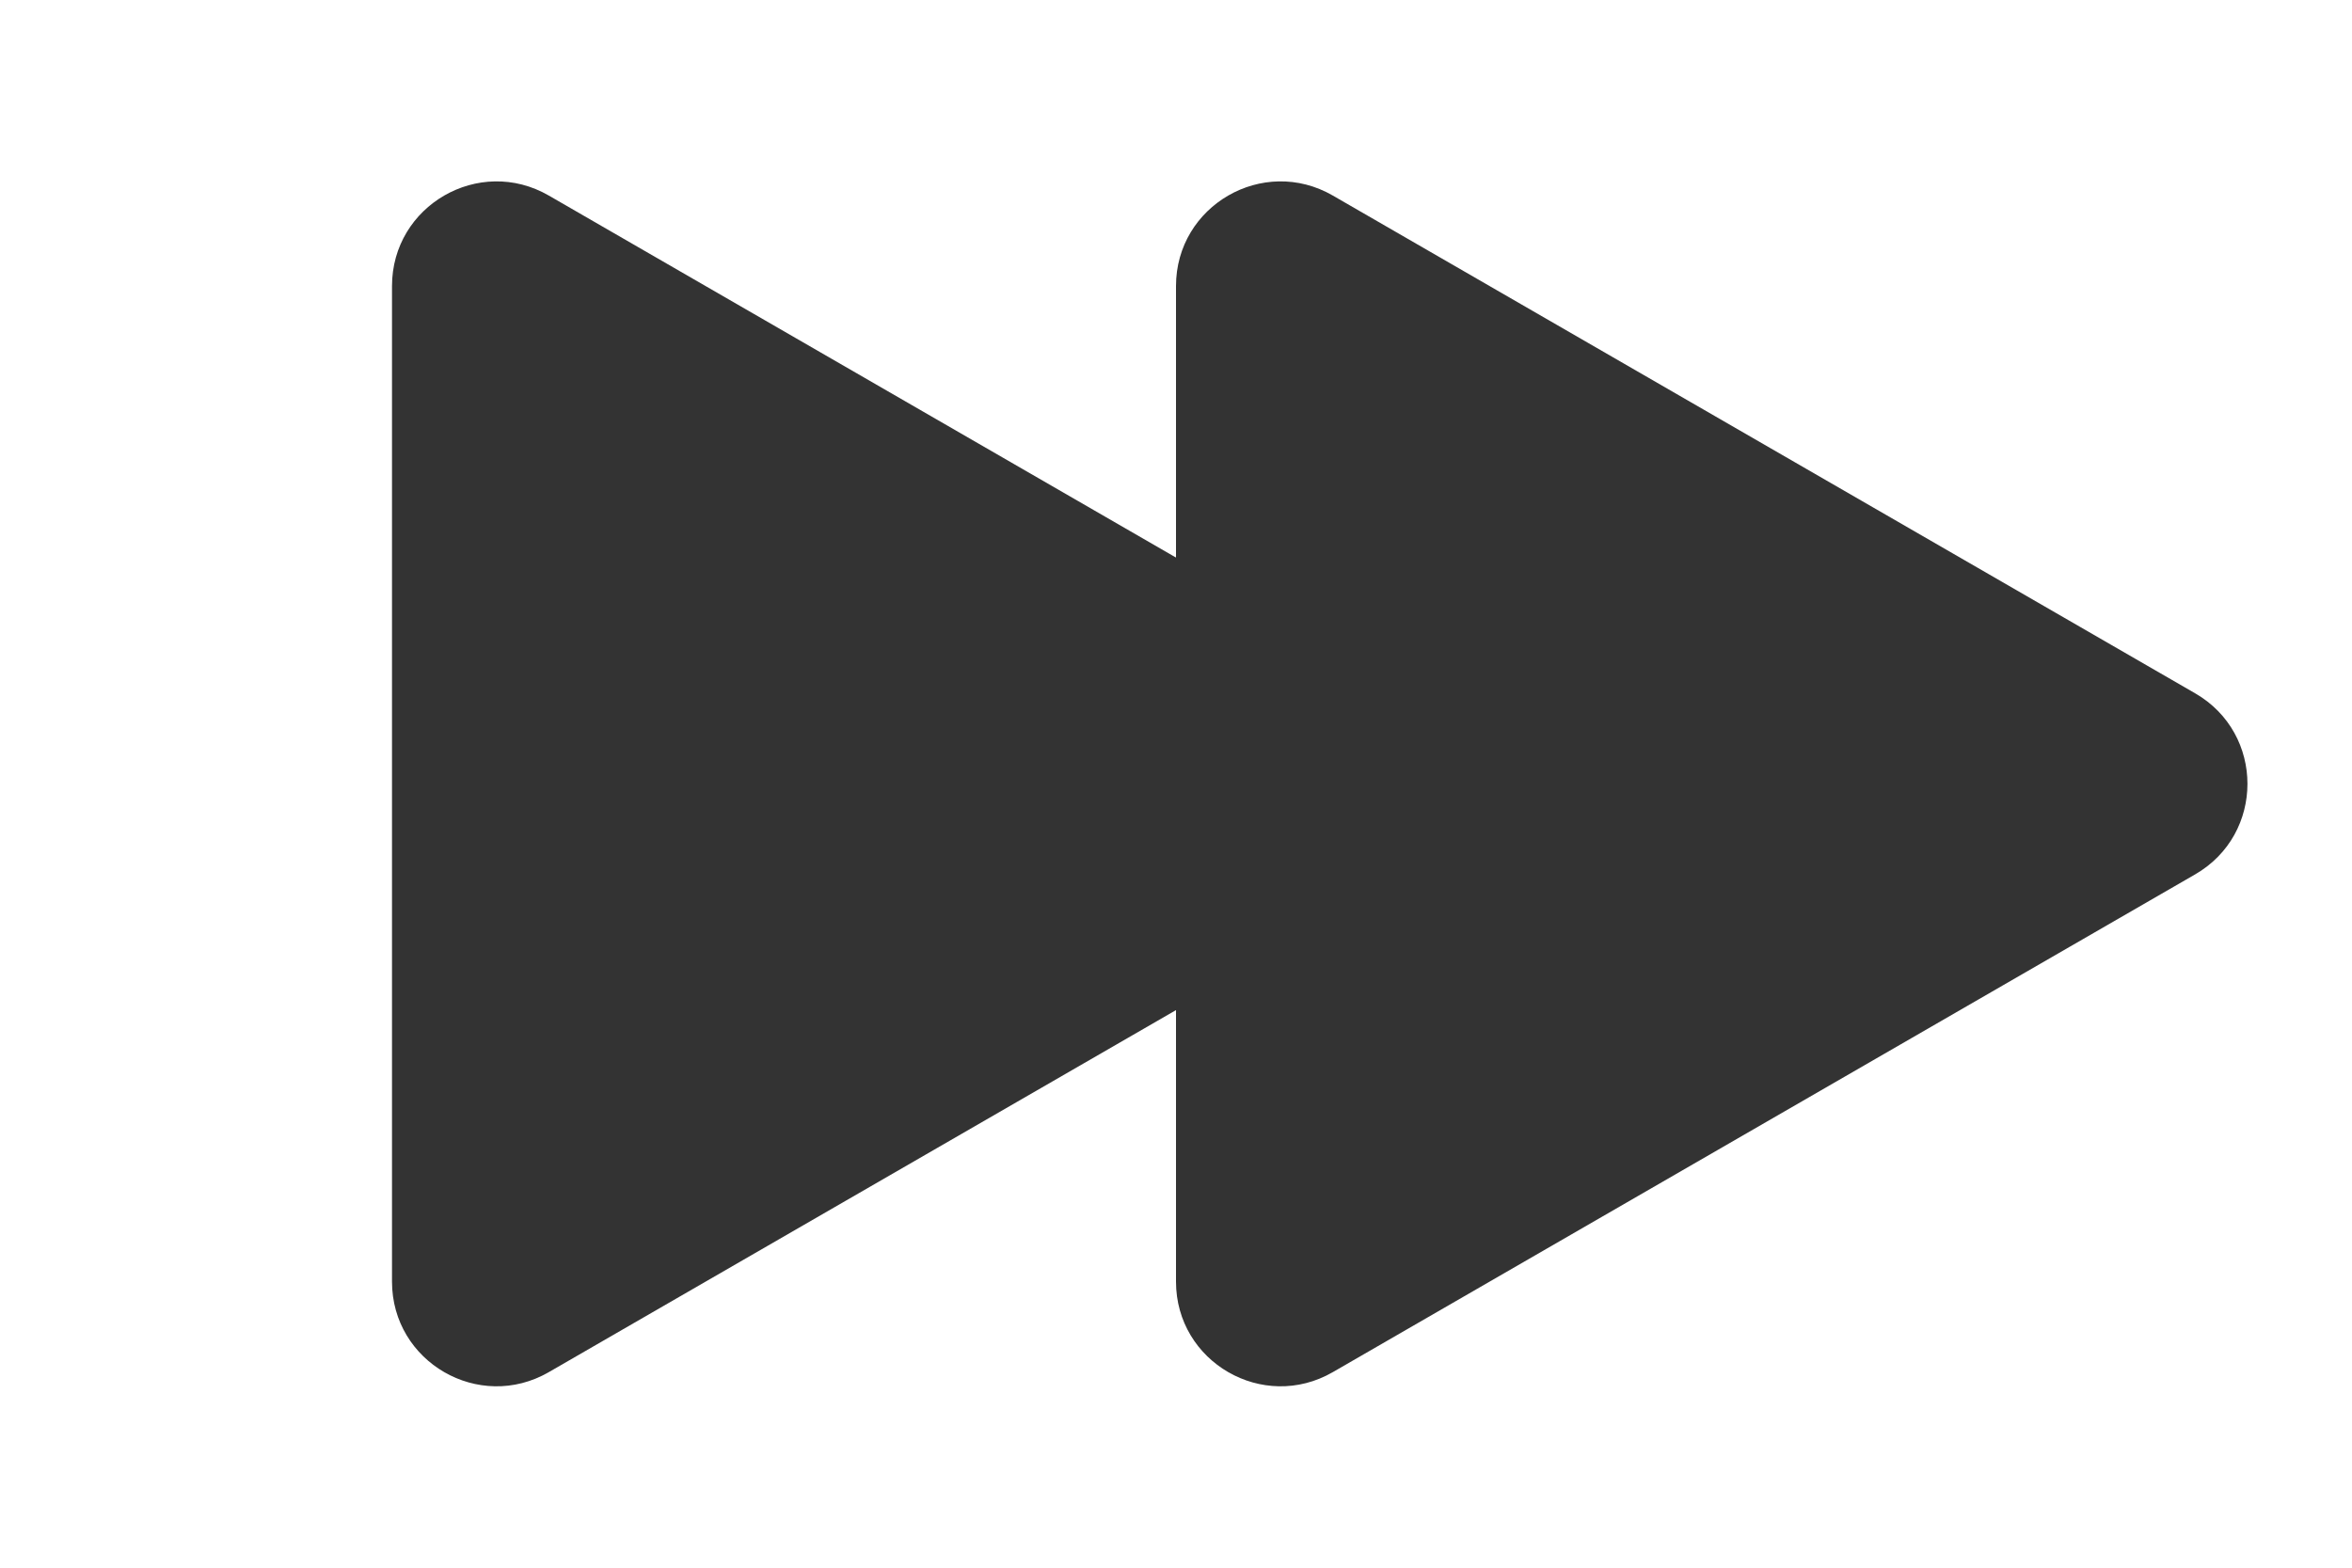
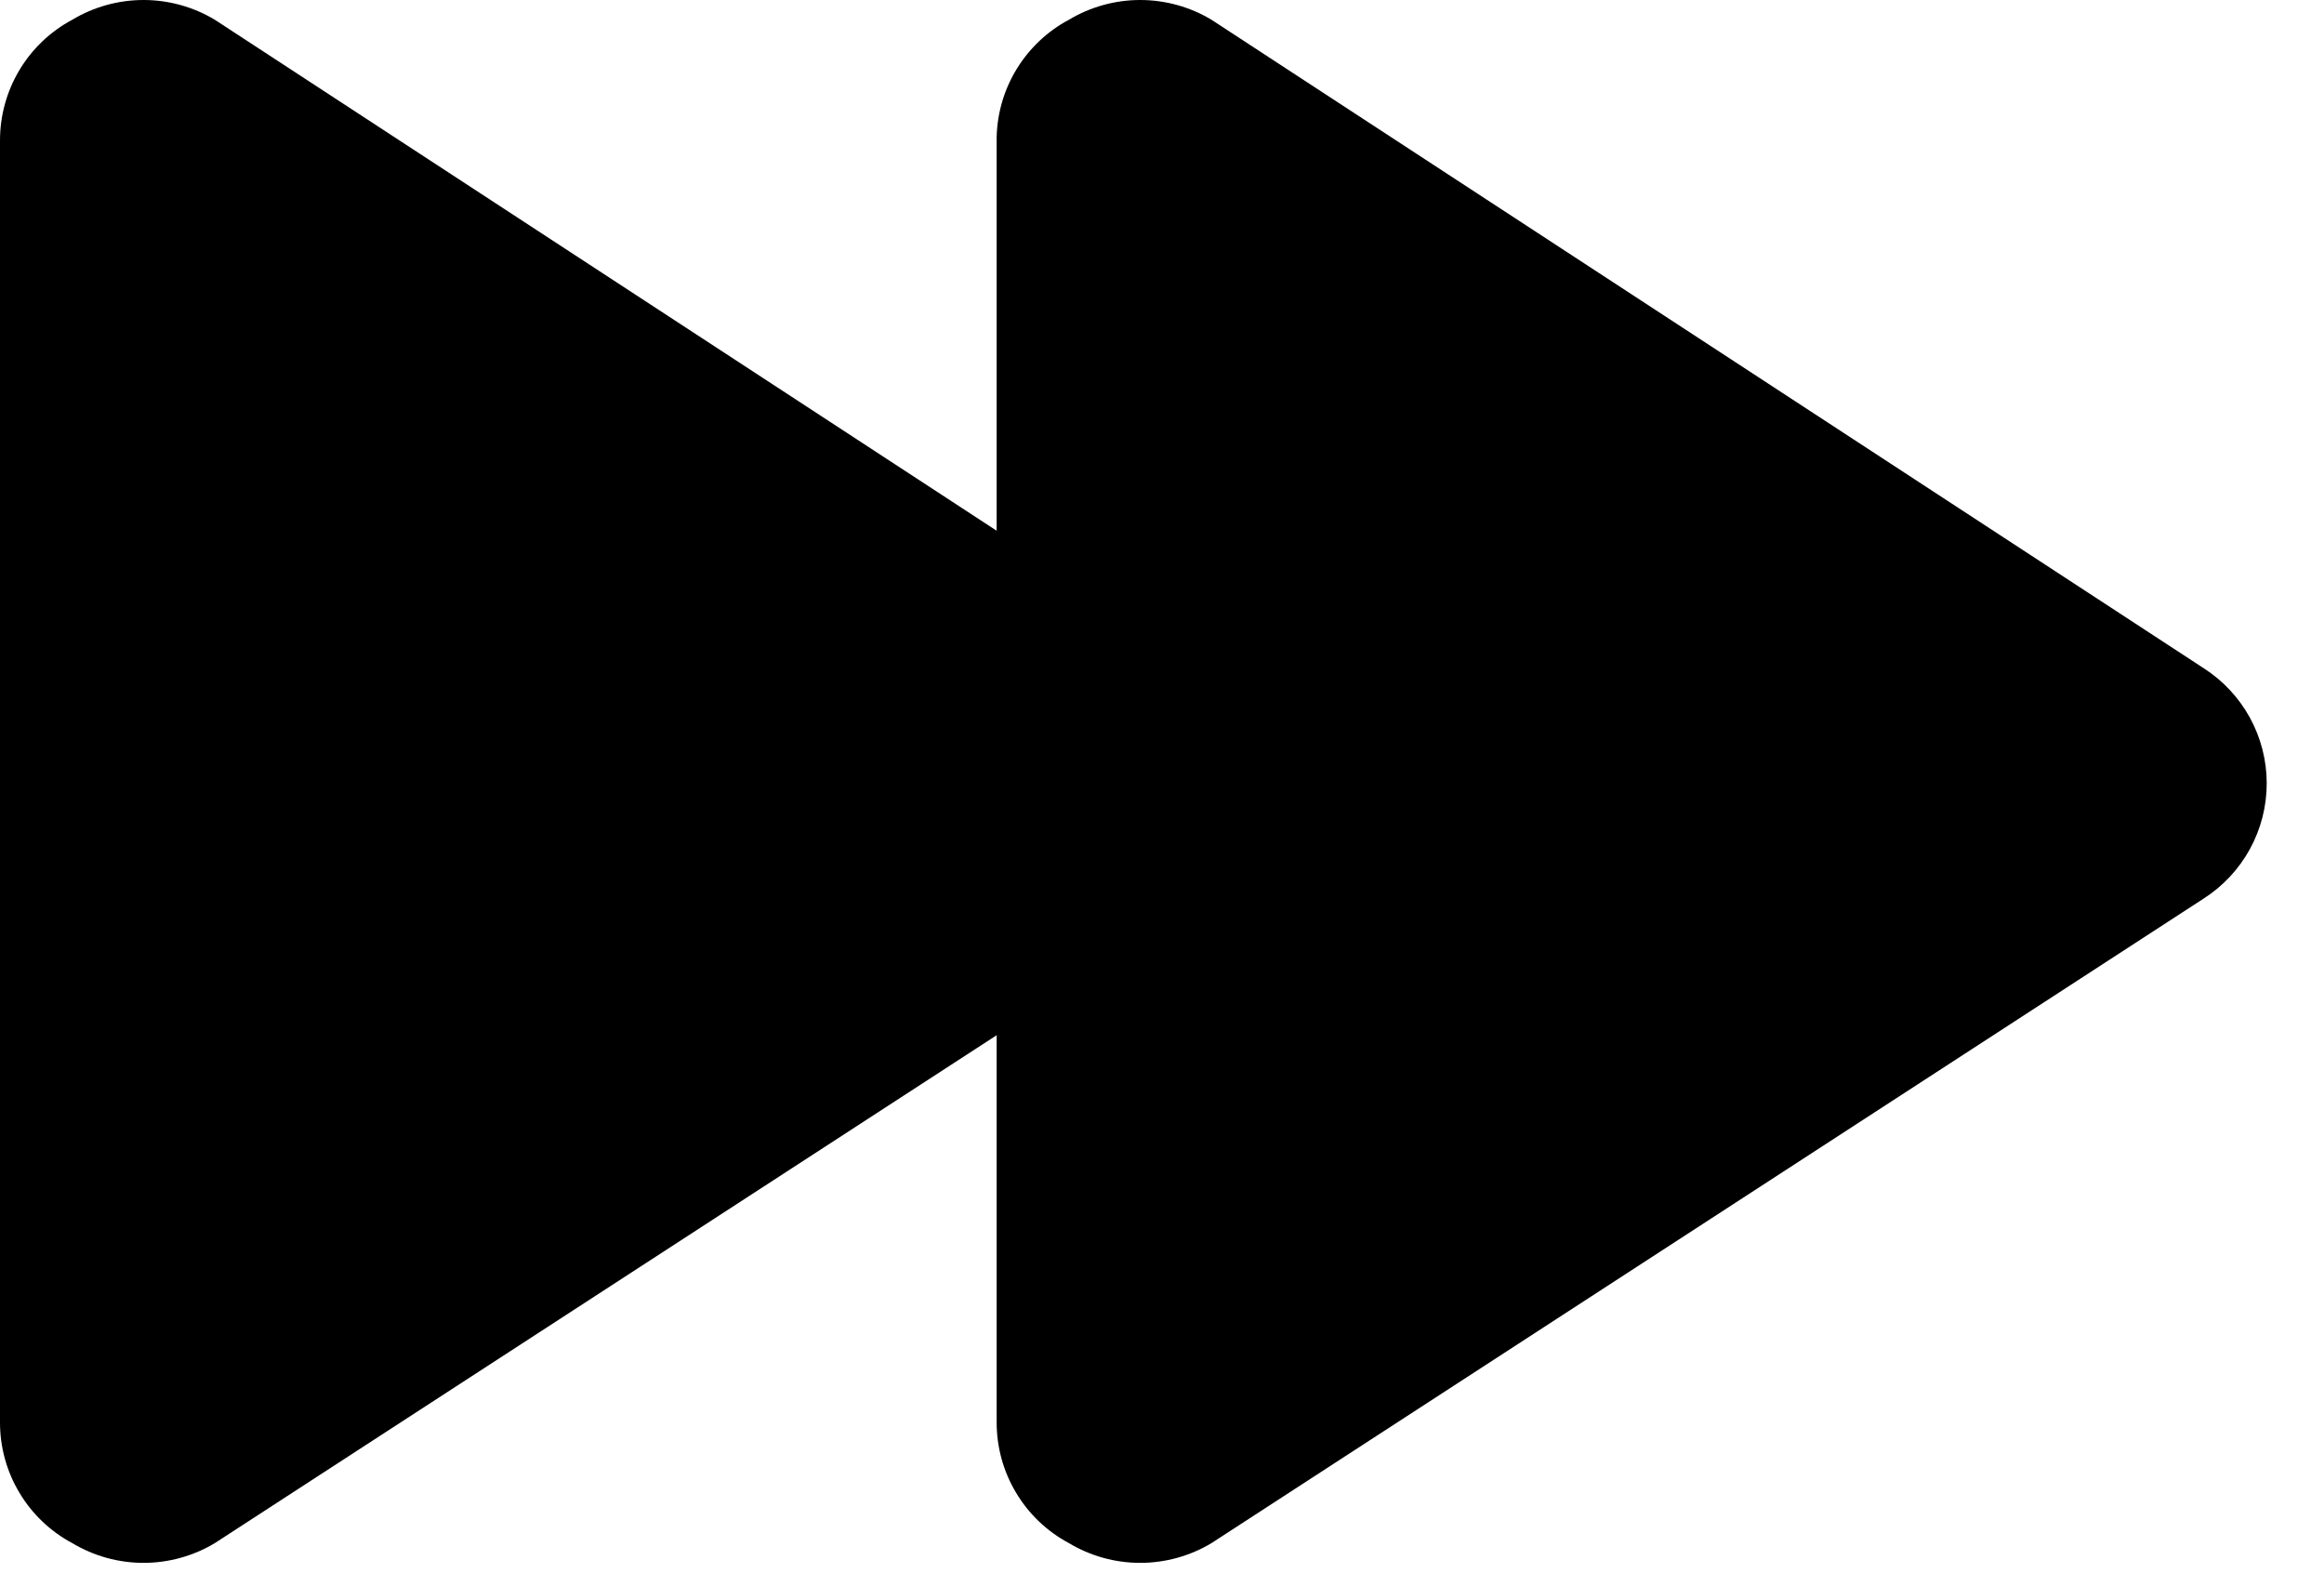
- <svg xmlns="http://www.w3.org/2000/svg" width="45" height="30" viewBox="0 0 45 30" fill="none">
-   <path d="M27 13.268C28.333 14.038 28.333 15.962 27 16.732L10.5 26.258C9.167 27.028 7.5 26.066 7.5 24.526V5.474C7.5 3.934 9.167 2.972 10.5 3.742L27 13.268Z" fill="#333333" />
-   <path d="M42 13.268C43.333 14.038 43.333 15.962 42 16.732L25.5 26.258C24.167 27.028 22.5 26.066 22.5 24.526V5.474C22.5 3.934 24.167 2.972 25.5 3.742L42 13.268Z" fill="#333333" />
+ <svg xmlns="http://www.w3.org/2000/svg" width="34" height="23" viewBox="0 0 34 23" fill="none">
+   <path d="M1.44916e-05 20.803C-0.001 21.166 0.096 21.523 0.283 21.835C0.469 22.148 0.737 22.403 1.057 22.574C1.372 22.763 1.733 22.863 2.1 22.863C2.467 22.863 2.828 22.763 3.143 22.574L17.657 13.146C17.94 12.965 18.173 12.716 18.335 12.421C18.496 12.127 18.581 11.796 18.581 11.46C18.581 11.124 18.496 10.793 18.335 10.499C18.173 10.204 17.94 9.955 17.657 9.774L3.143 0.289C2.828 0.1 2.467 0 2.1 0C1.733 0 1.372 0.1 1.057 0.289C0.737 0.46 0.469 0.715 0.283 1.027C0.096 1.34 -0.001 1.697 1.44916e-05 2.06V20.803Z" fill="black" />
+   <path d="M14.581 20.803C14.58 21.166 14.677 21.523 14.864 21.835C15.05 22.148 15.318 22.403 15.638 22.574C15.953 22.763 16.314 22.863 16.681 22.863C17.048 22.863 17.409 22.763 17.724 22.574L32.238 13.146C32.521 12.965 32.754 12.716 32.916 12.421C33.077 12.127 33.162 11.796 33.162 11.46C33.162 11.124 33.077 10.793 32.916 10.499C32.754 10.204 32.521 9.955 32.238 9.774L17.724 0.289C17.409 0.1 17.048 0 16.681 0C16.314 0 15.953 0.1 15.638 0.289C15.326 0.455 15.064 0.702 14.878 1.003C14.692 1.304 14.59 1.649 14.581 2.003V20.803Z" fill="black" />
</svg>
